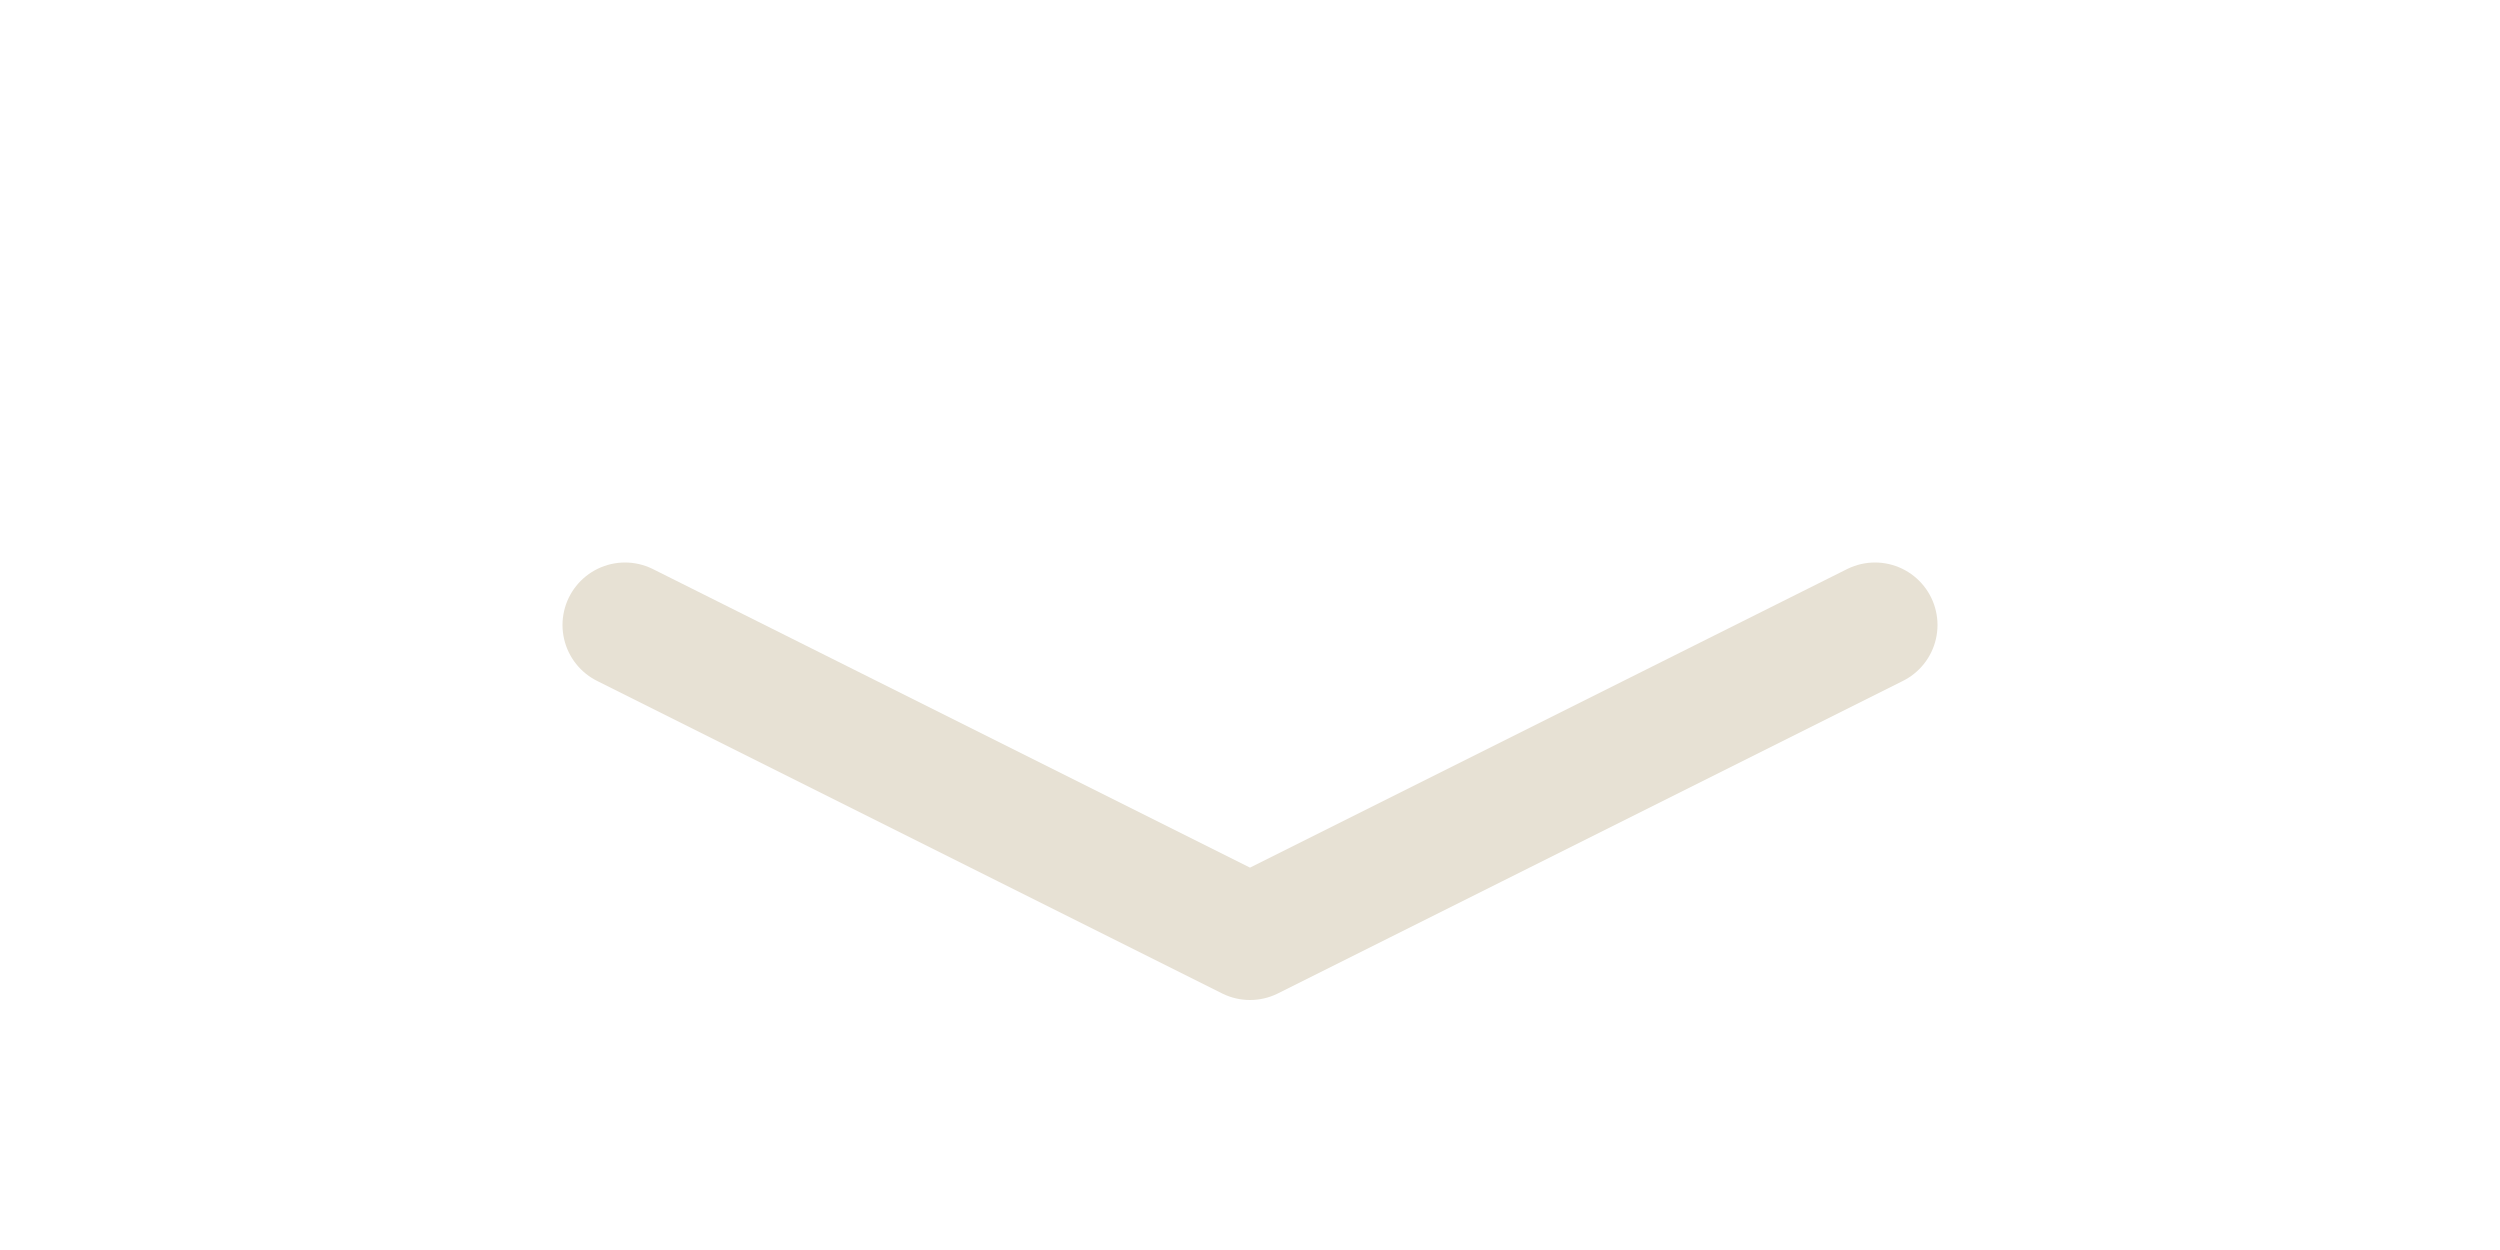
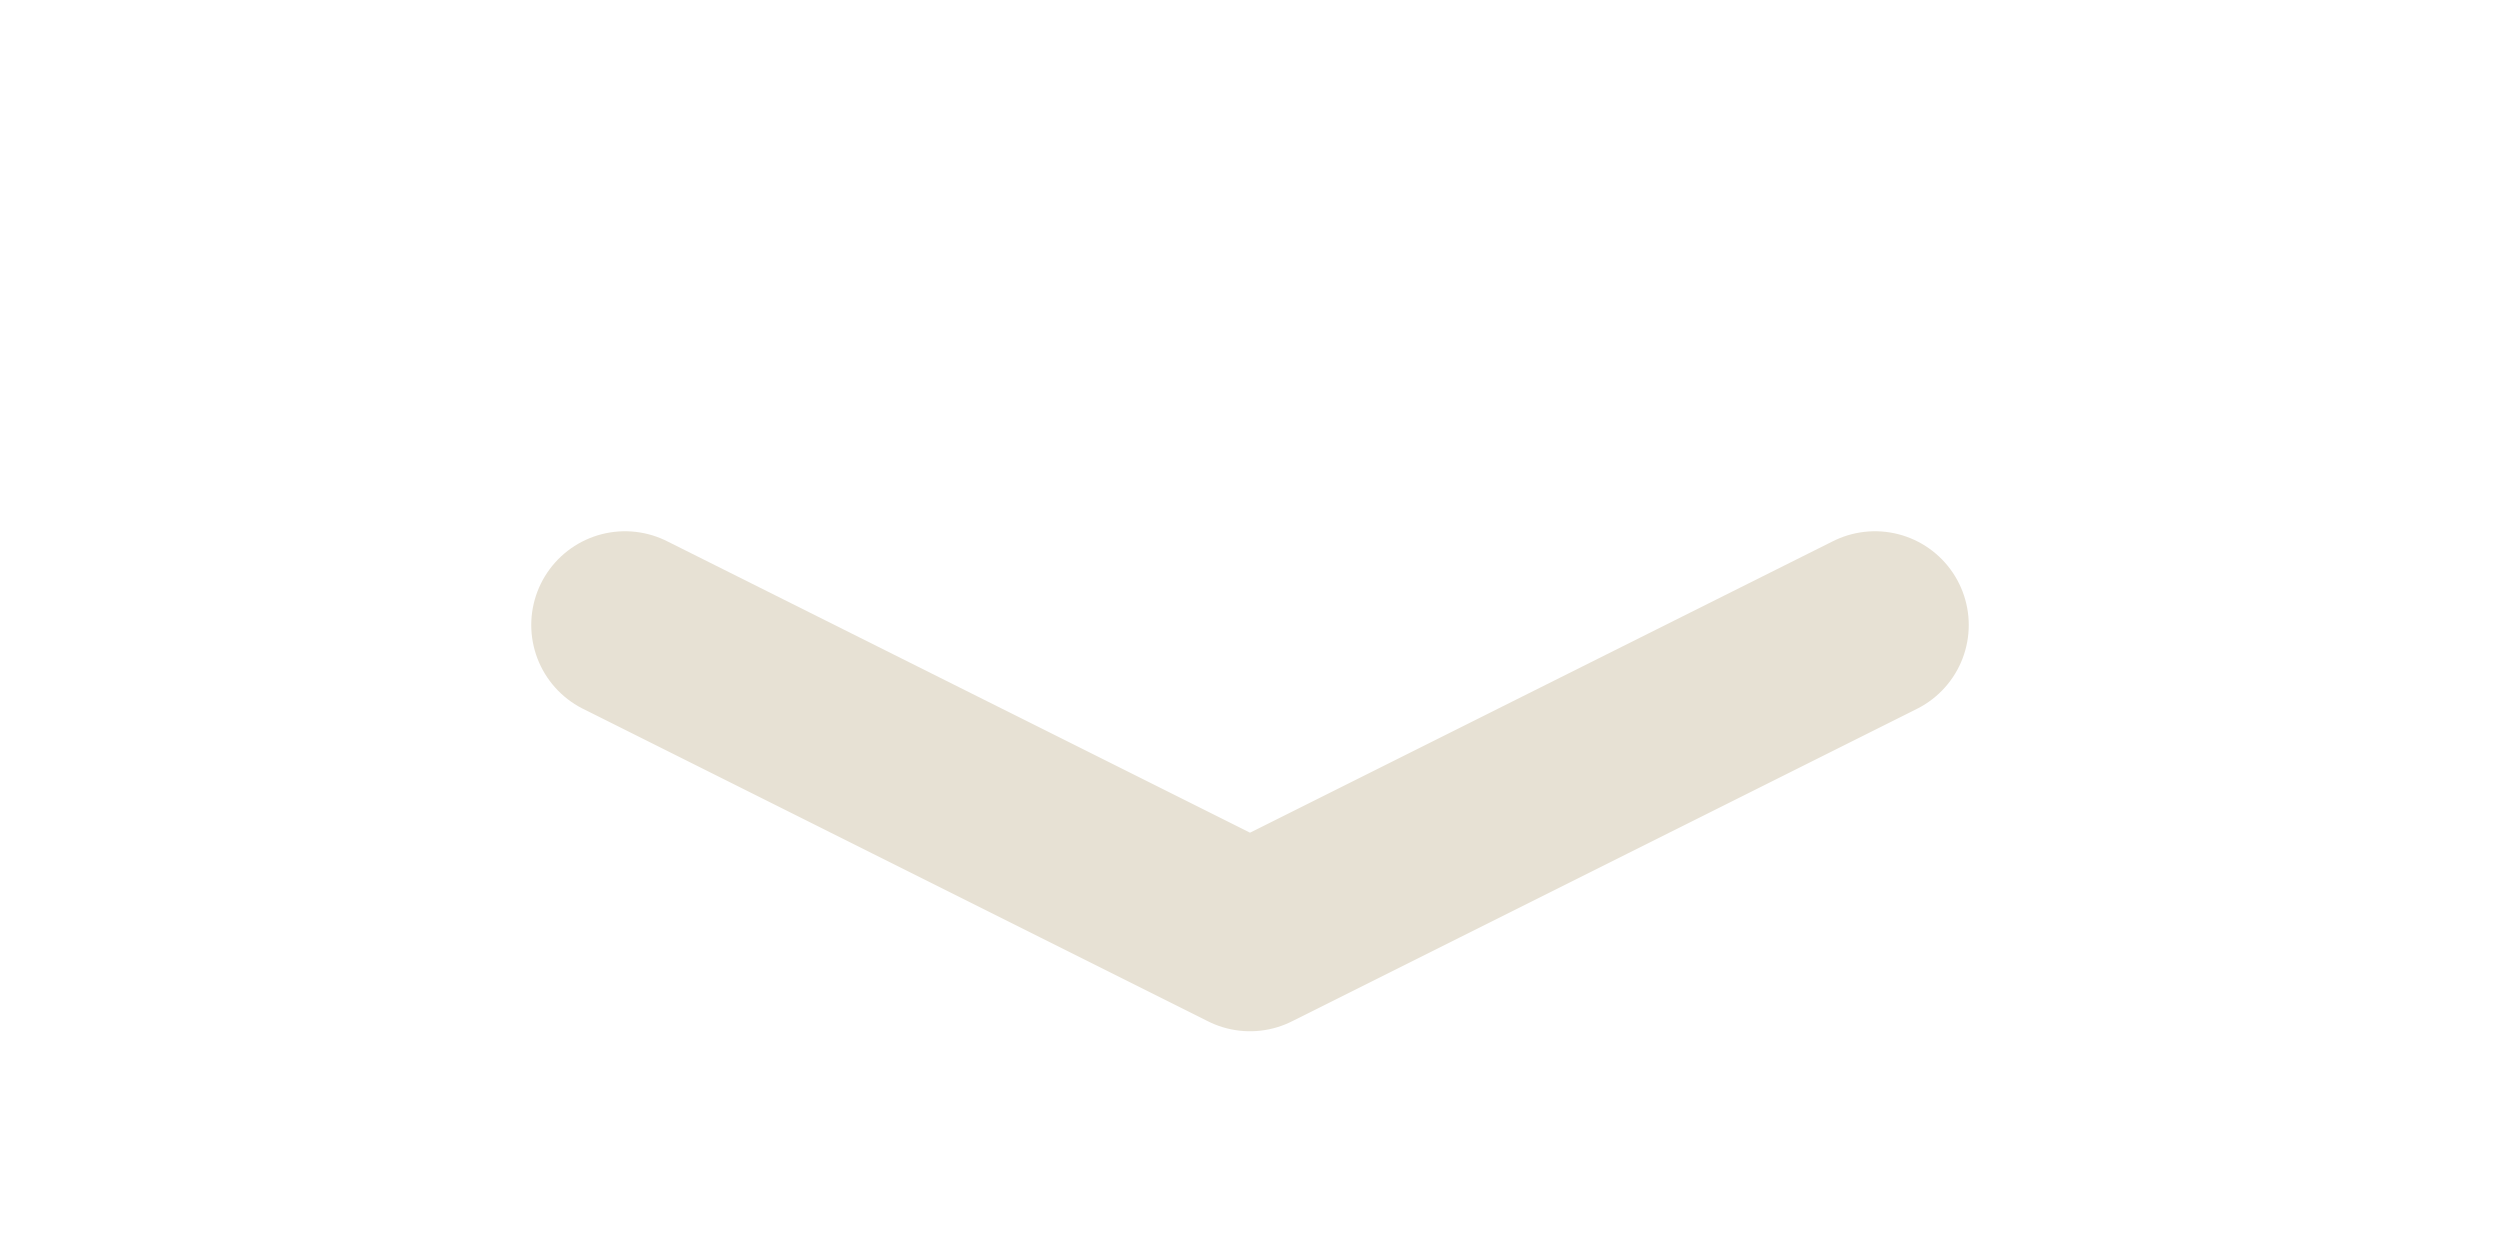
<svg xmlns="http://www.w3.org/2000/svg" version="1.1" id="Layer_1" x="0px" y="0px" viewBox="0 0 40 20" enable-background="new 0 0 40 20" xml:space="preserve">
-   <polyline fill="none" stroke="#E7E1D4" stroke-width="2" stroke-linecap="round" stroke-linejoin="round" stroke-miterlimit="10" points="  10,10 20,15 30,10 " />
+   <polyline fill="none" stroke="#E7E1D4" stroke-width="3" stroke-linecap="round" stroke-linejoin="round" stroke-miterlimit="10" points="  10,10 20,15 30,10 " />
</svg>
